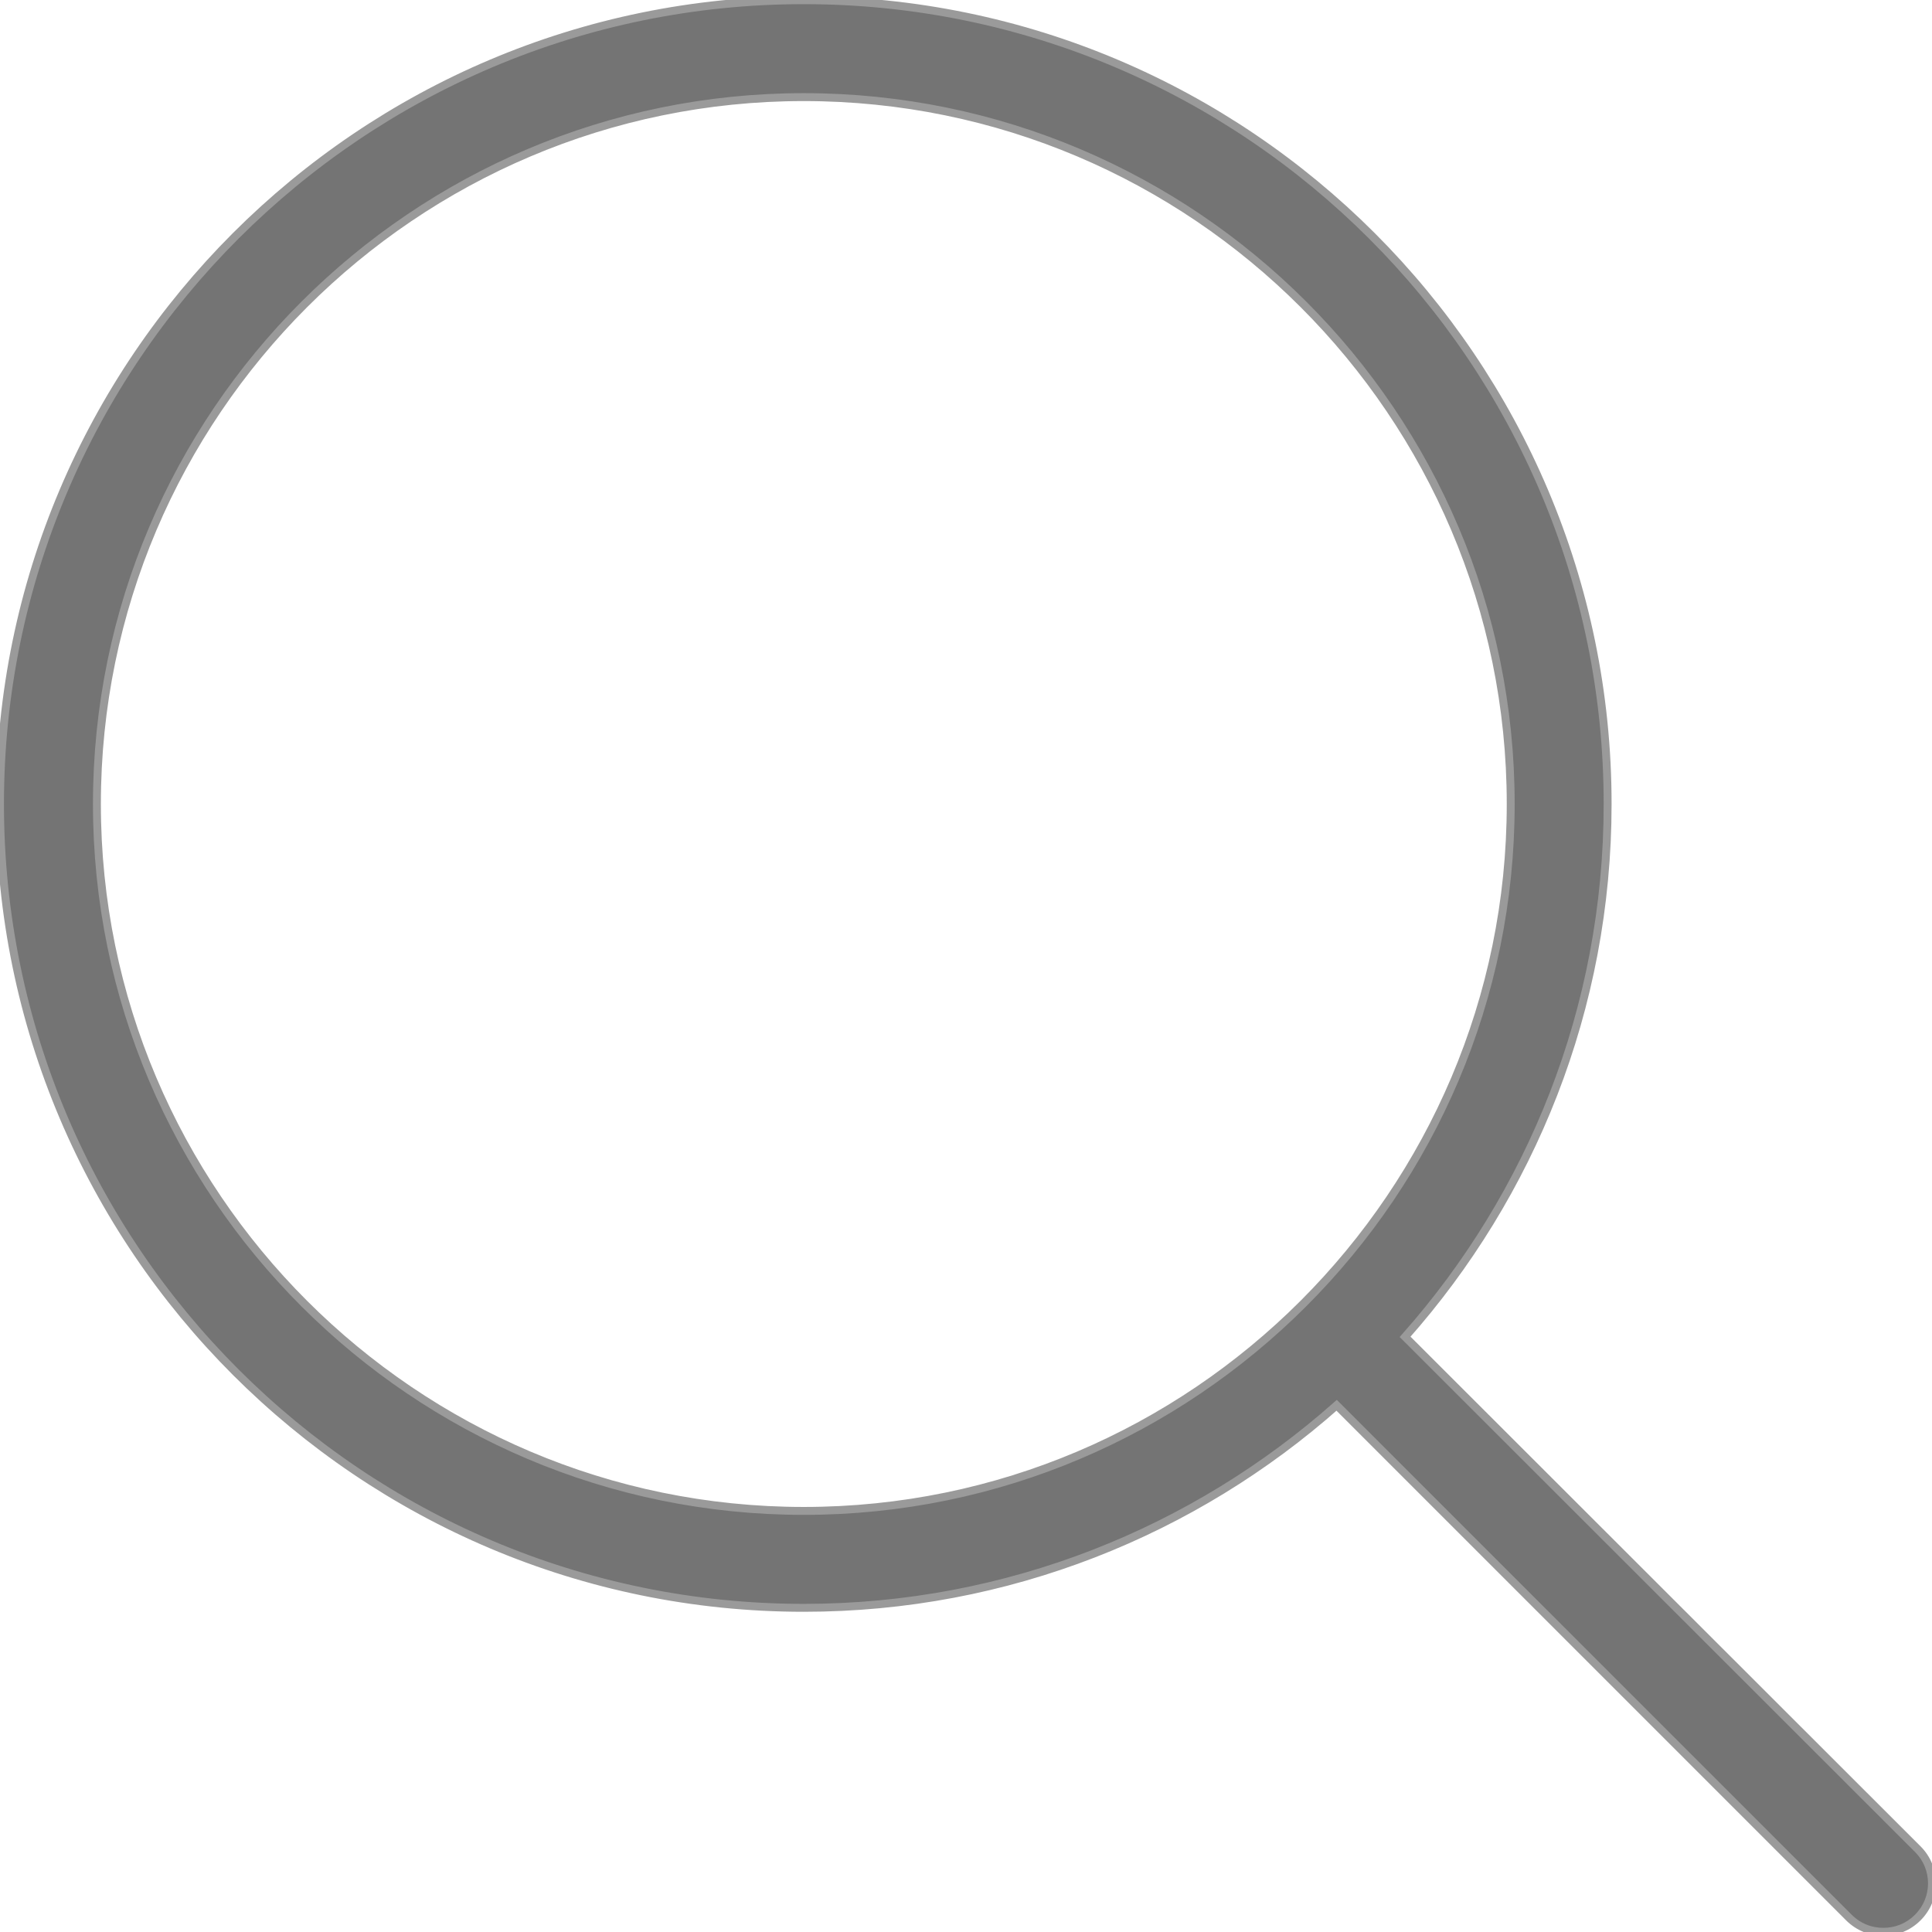
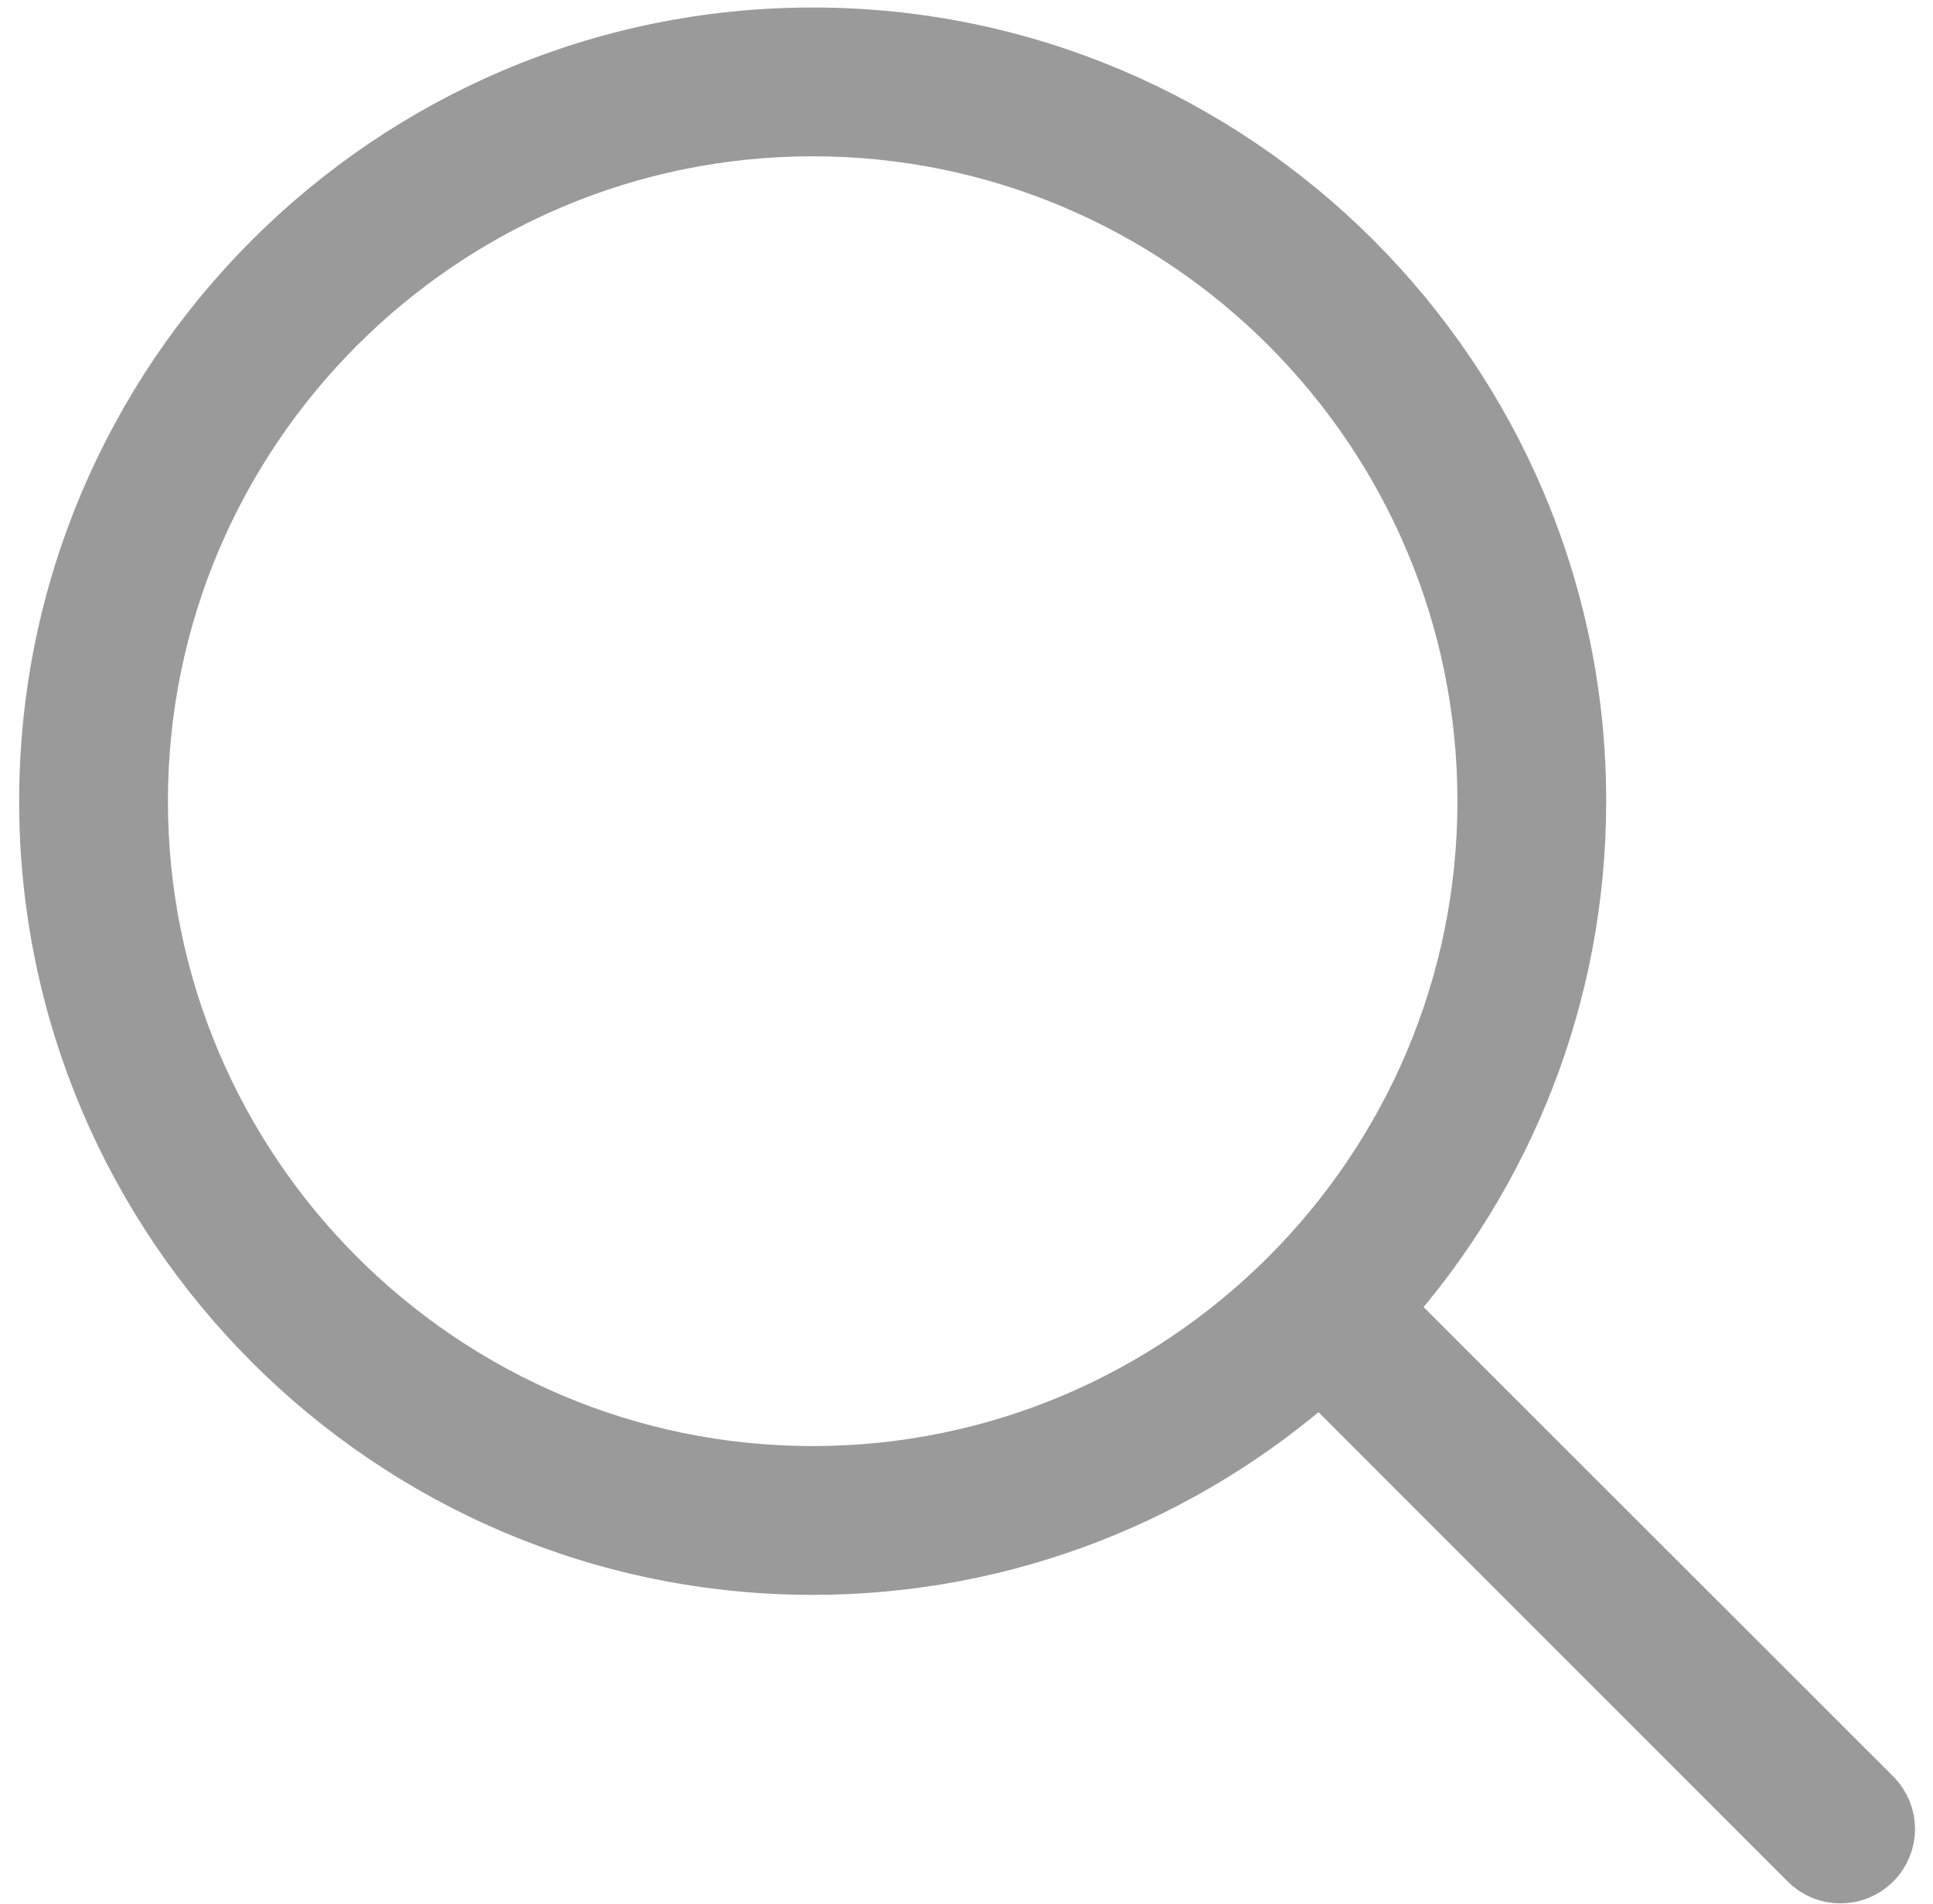
- <svg xmlns="http://www.w3.org/2000/svg" fill="#000000" height="800px" width="800px" version="1.1" id="Capa_1" viewBox="0 0 488.4 488.4" xml:space="preserve">
-   <g>
+ <svg xmlns="http://www.w3.org/2000/svg" viewBox="0 0 496 488.4" fill="#000000">
+   <g transform="matrix(0.966369, 0, 0, 0.966369, 12.16438, 9.124969)" style="">
    <g stroke="rgb(154, 154, 154)">
-       <path fill="rgb(116, 116, 116)" stroke-width="2" d="M0,203.25c0,112.1,91.2,203.2,203.2,203.2c51.6,0,98.8-19.4,134.7-51.2l129.5,129.5c2.4,2.4,5.5,3.6,8.7,3.6    s6.3-1.2,8.7-3.6c4.8-4.8,4.8-12.5,0-17.3l-129.6-129.5c31.8-35.9,51.2-83,51.2-134.7c0-112.1-91.2-203.2-203.2-203.2    S0,91.15,0,203.25z M381.9,203.25c0,98.5-80.2,178.7-178.7,178.7s-178.7-80.2-178.7-178.7s80.2-178.7,178.7-178.7    S381.9,104.65,381.9,203.25z" />
+       <path fill="rgb(154, 154, 154)" stroke-width="15" d="M0,203.25c0,112.1,91.2,203.2,203.2,203.2c51.6,0,98.8-19.4,134.7-51.2l129.5,129.5c2.4,2.4,5.5,3.6,8.7,3.6 s6.3-1.2,8.7-3.6c4.8-4.8,4.8-12.5,0-17.3l-129.6-129.5c31.8-35.9,51.2-83,51.2-134.7c0-112.1-91.2-203.2-203.2-203.2 S0,91.15,0,203.25z M381.9,203.25c0,98.5-80.2,178.7-178.7,178.7s-178.7-80.2-178.7-178.7s80.2-178.7,178.7-178.7 S381.9,104.65,381.9,203.25z" />
    </g>
  </g>
</svg>
